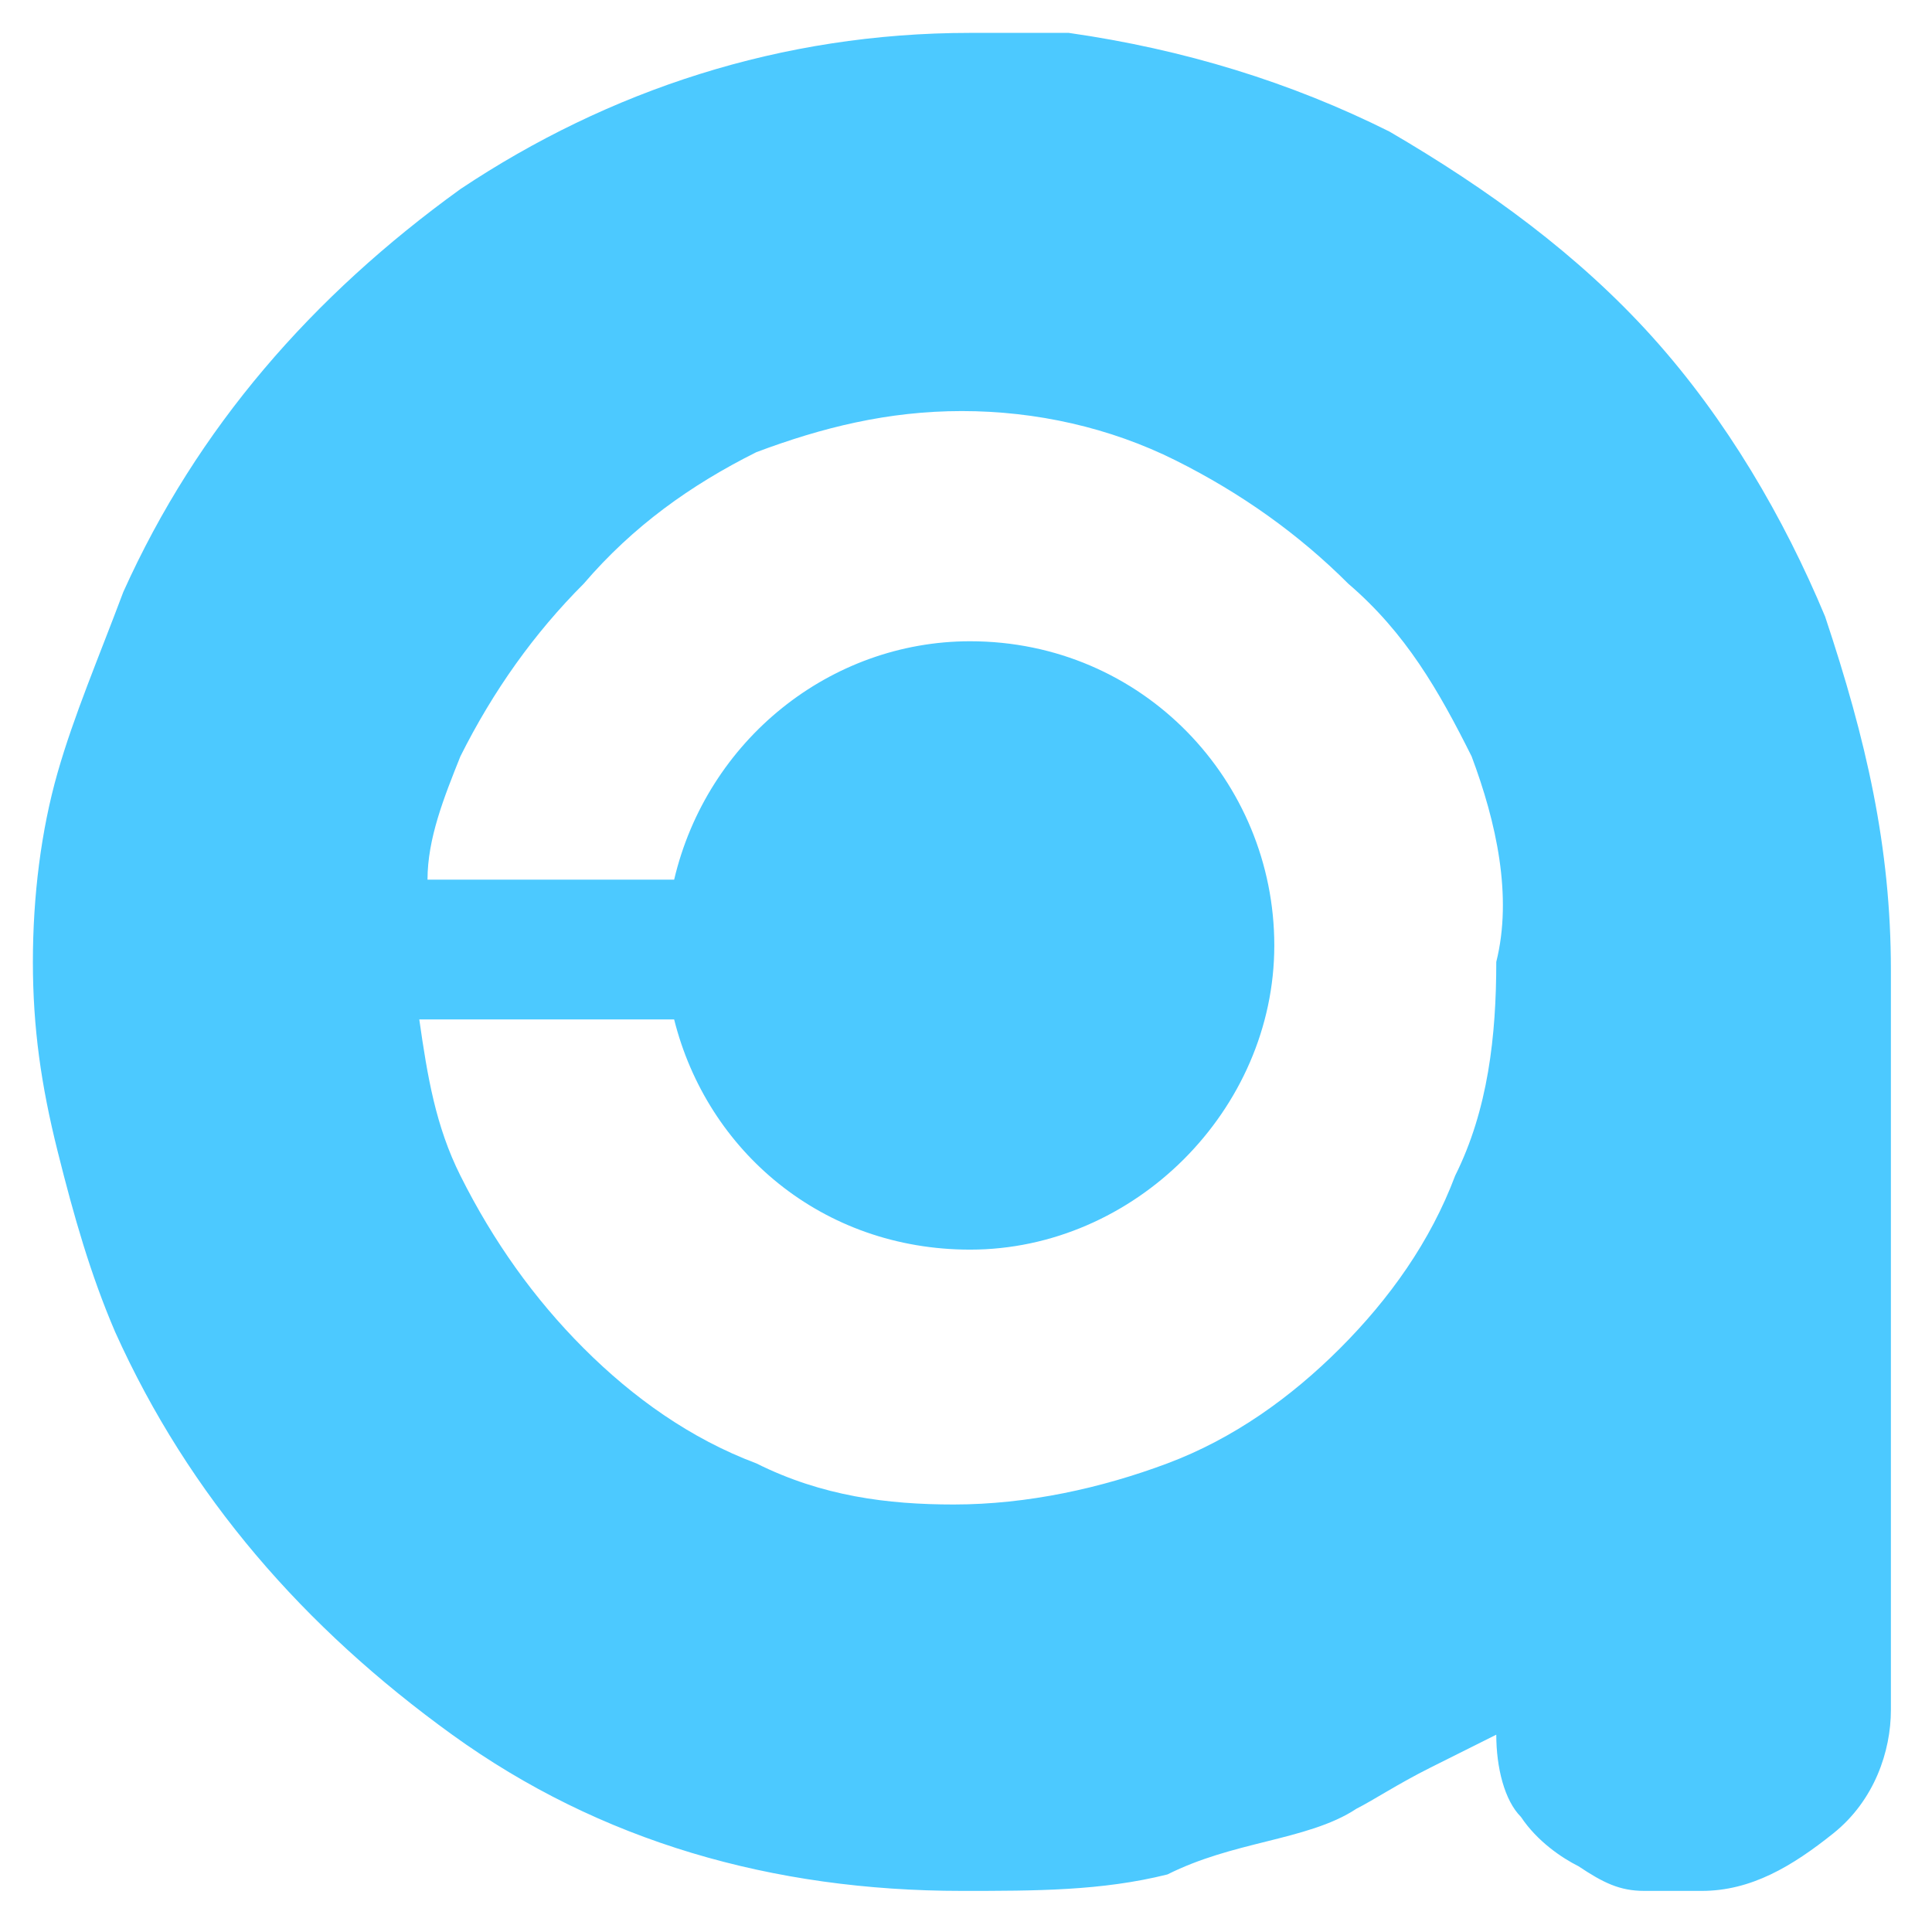
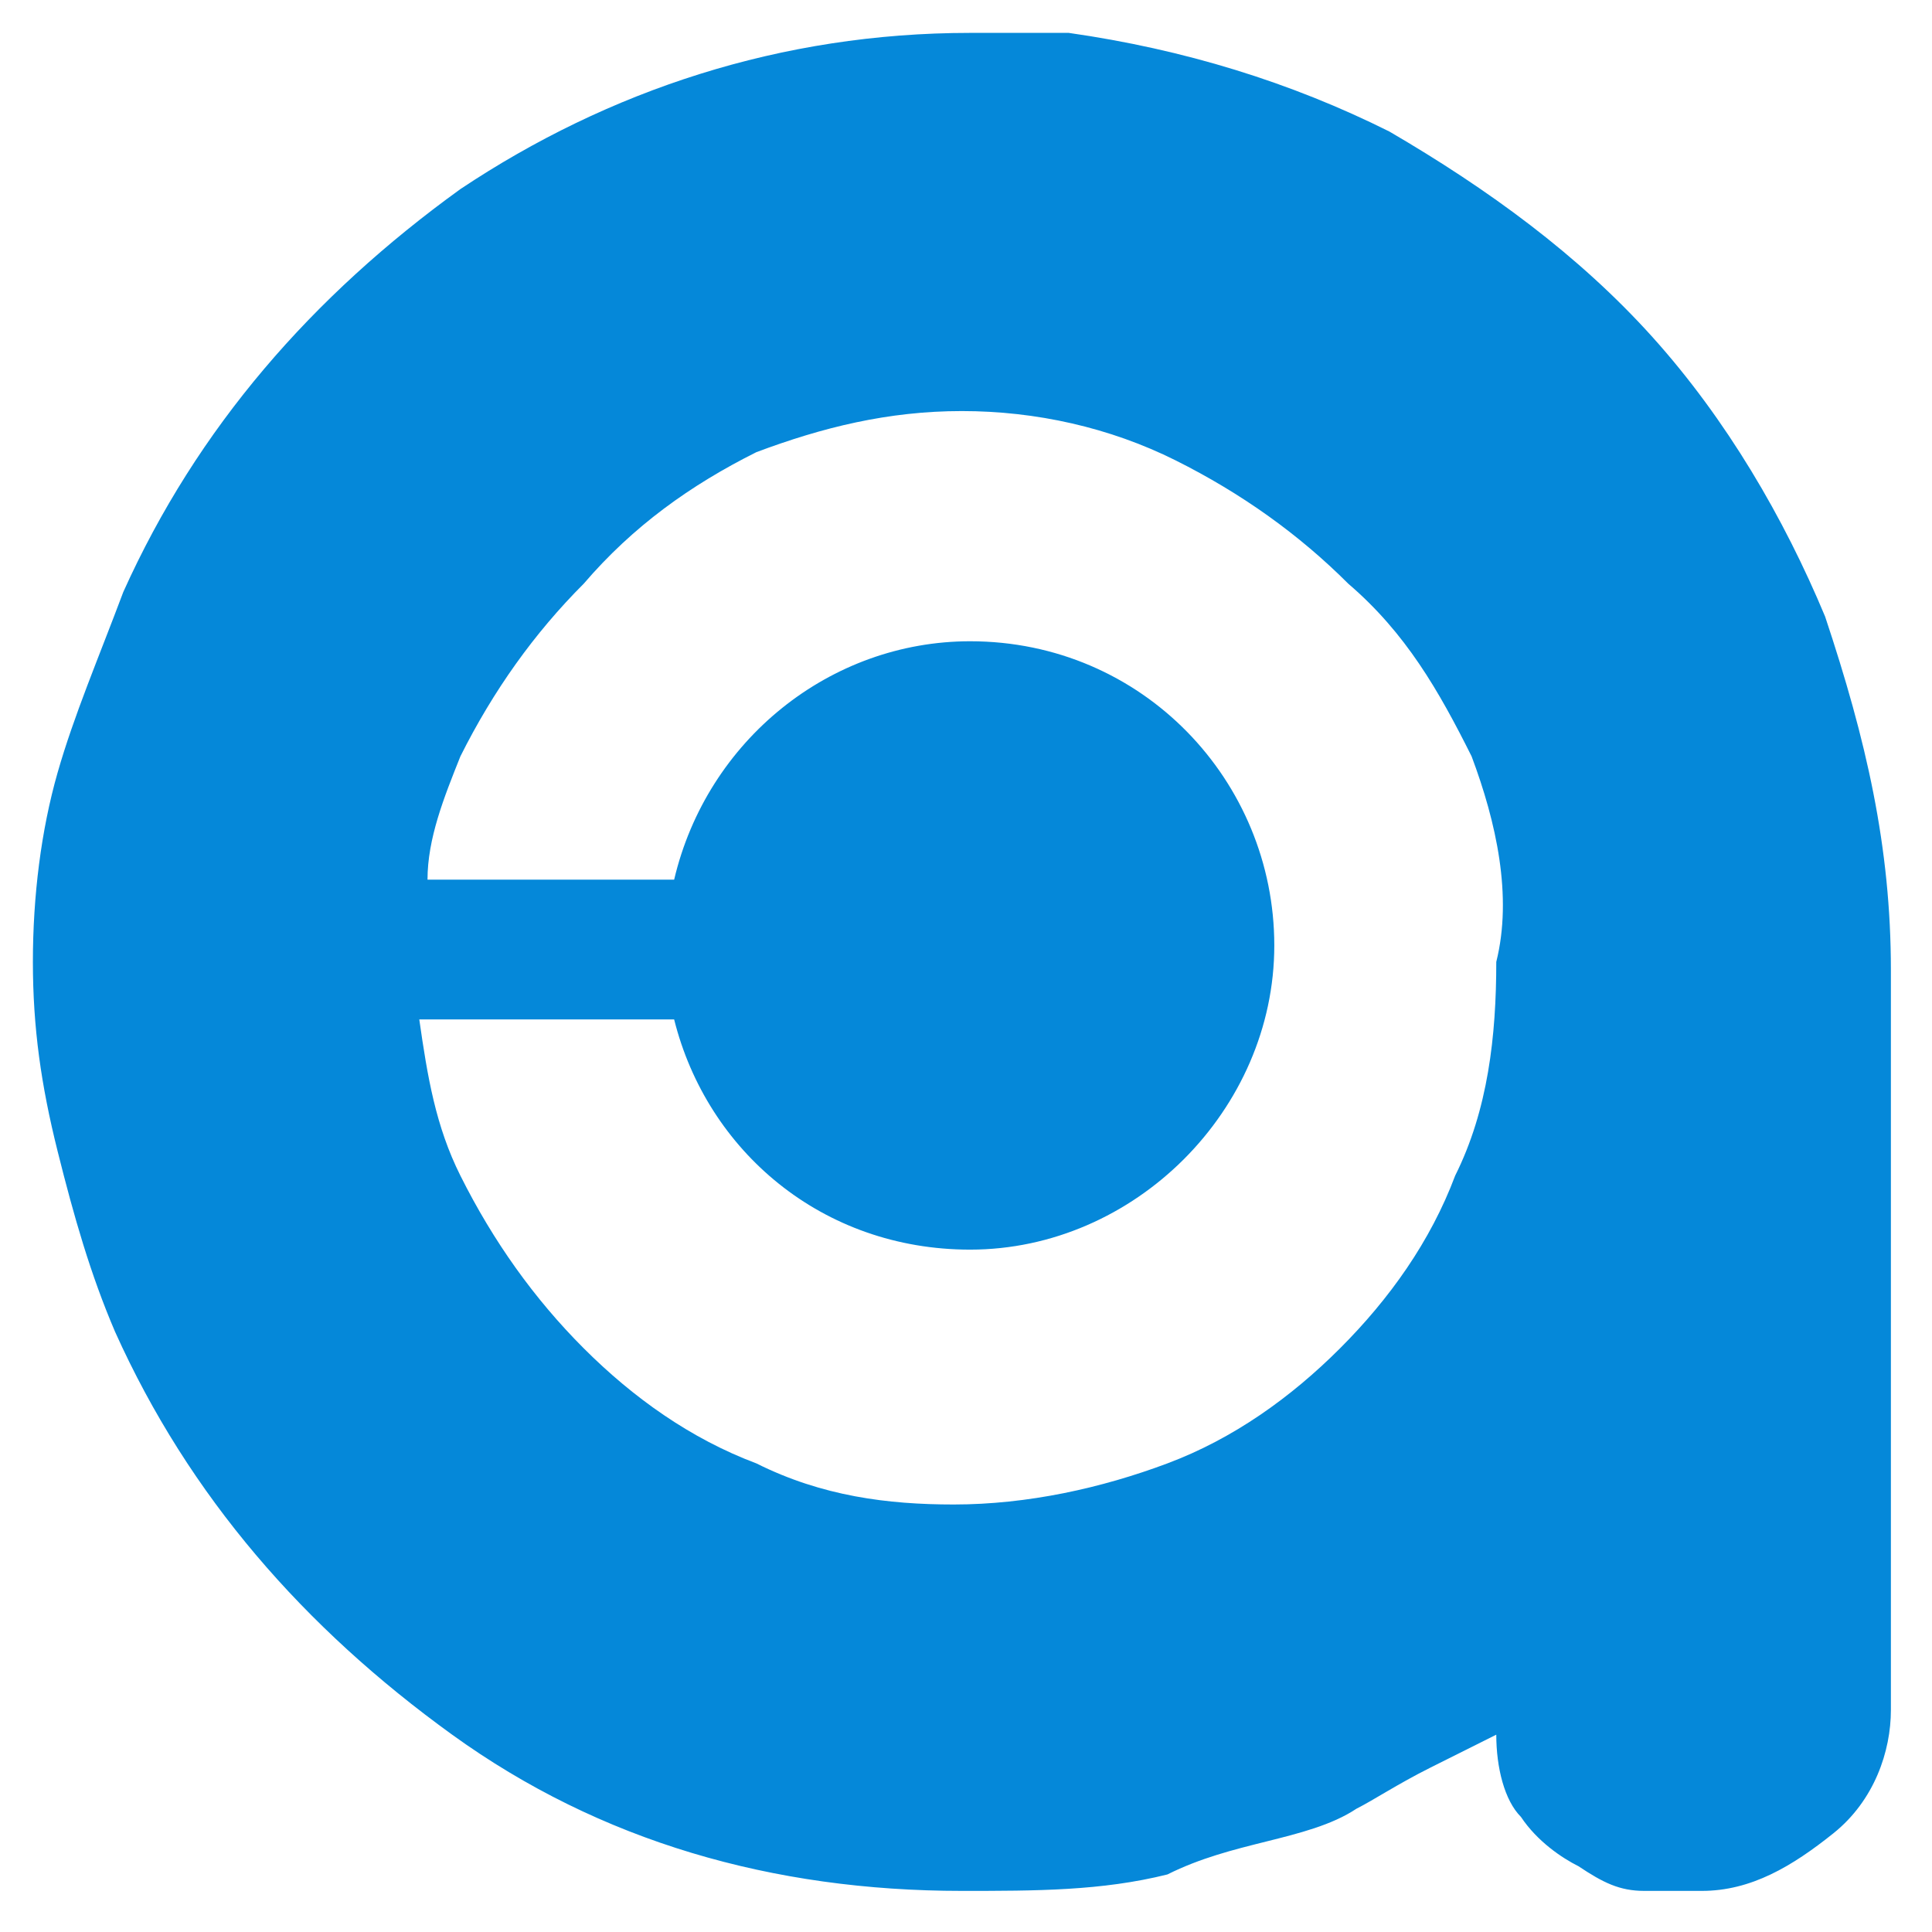
<svg xmlns="http://www.w3.org/2000/svg" viewBox="0 0 23.5 23.5">
-   <path fill="#4cc9ff" d="M22.3 22.3c-.5.4-1 .7-1.6.7H20c-.3 0-.5-.1-.8-.3-.2-.1-.5-.3-.7-.6-.2-.2-.3-.6-.3-1l-.8.4c-.4.2-.7.4-.9.5-.3.2-.7.3-1.1.4-.4.1-.8.2-1.2.4-.8.2-1.6.2-2.5.2-2.3 0-4.4-.6-6.2-1.9-1.8-1.3-3.2-2.9-4.1-4.9-.3-.7-.5-1.4-.7-2.2-.2-.8-.3-1.5-.3-2.3 0-.8.1-1.6.3-2.3.2-.7.5-1.4.8-2.2.9-2 2.3-3.6 4.1-4.9C7.4 1.1 9.5.4 11.8.4H13c1.4.2 2.7.6 3.9 1.2 1.2.7 2.3 1.5 3.2 2.5.9 1 1.6 2.2 2.1 3.4.5 1.5.8 2.8.8 4.3v9c0 .5-.2 1.1-.7 1.5zM17.9 9.2c-.4-.8-.8-1.5-1.5-2.1-.6-.6-1.3-1.1-2.1-1.5-.8-.4-1.7-.6-2.6-.6-.9 0-1.7.2-2.5.5-.8.4-1.5.9-2.1 1.6-.6.6-1.1 1.3-1.5 2.1-.2.5-.4 1-.4 1.5h3c.4-1.7 1.9-2.9 3.6-2.9 2.1 0 3.7 1.7 3.7 3.7s-1.7 3.7-3.7 3.7c-1.8 0-3.2-1.2-3.6-2.8H5.1c.1.7.2 1.3.5 1.9.4.8.9 1.5 1.5 2.1.6.6 1.3 1.1 2.1 1.4.8.4 1.6.5 2.4.5.9 0 1.8-.2 2.6-.5s1.5-.8 2.1-1.4c.6-.6 1.1-1.3 1.4-2.1.4-.8.5-1.7.5-2.6.2-.8 0-1.7-.3-2.5z" />
+   <path fill="#0588d9" d="M22.3 22.3c-.5.4-1 .7-1.6.7H20c-.3 0-.5-.1-.8-.3-.2-.1-.5-.3-.7-.6-.2-.2-.3-.6-.3-1l-.8.4c-.4.2-.7.4-.9.5-.3.2-.7.3-1.1.4-.4.1-.8.2-1.2.4-.8.2-1.6.2-2.5.2-2.3 0-4.4-.6-6.2-1.9-1.8-1.3-3.2-2.9-4.1-4.9-.3-.7-.5-1.4-.7-2.2-.2-.8-.3-1.5-.3-2.3 0-.8.1-1.6.3-2.3.2-.7.5-1.4.8-2.2.9-2 2.3-3.6 4.1-4.9C7.4 1.1 9.5.4 11.8.4H13c1.4.2 2.7.6 3.9 1.2 1.2.7 2.3 1.5 3.2 2.5.9 1 1.6 2.2 2.1 3.4.5 1.5.8 2.8.8 4.3v9c0 .5-.2 1.1-.7 1.5zM17.9 9.2c-.4-.8-.8-1.5-1.5-2.1-.6-.6-1.3-1.1-2.1-1.5-.8-.4-1.7-.6-2.6-.6-.9 0-1.7.2-2.5.5-.8.4-1.5.9-2.1 1.6-.6.6-1.1 1.3-1.5 2.1-.2.5-.4 1-.4 1.5h3c.4-1.7 1.9-2.9 3.6-2.9 2.1 0 3.7 1.7 3.7 3.7s-1.7 3.7-3.7 3.7c-1.8 0-3.2-1.2-3.6-2.8H5.1c.1.7.2 1.3.5 1.9.4.8.9 1.5 1.5 2.1.6.6 1.3 1.1 2.1 1.4.8.4 1.6.5 2.4.5.9 0 1.8-.2 2.6-.5s1.5-.8 2.1-1.4c.6-.6 1.1-1.3 1.4-2.1.4-.8.5-1.7.5-2.6.2-.8 0-1.7-.3-2.5z" />
</svg>
